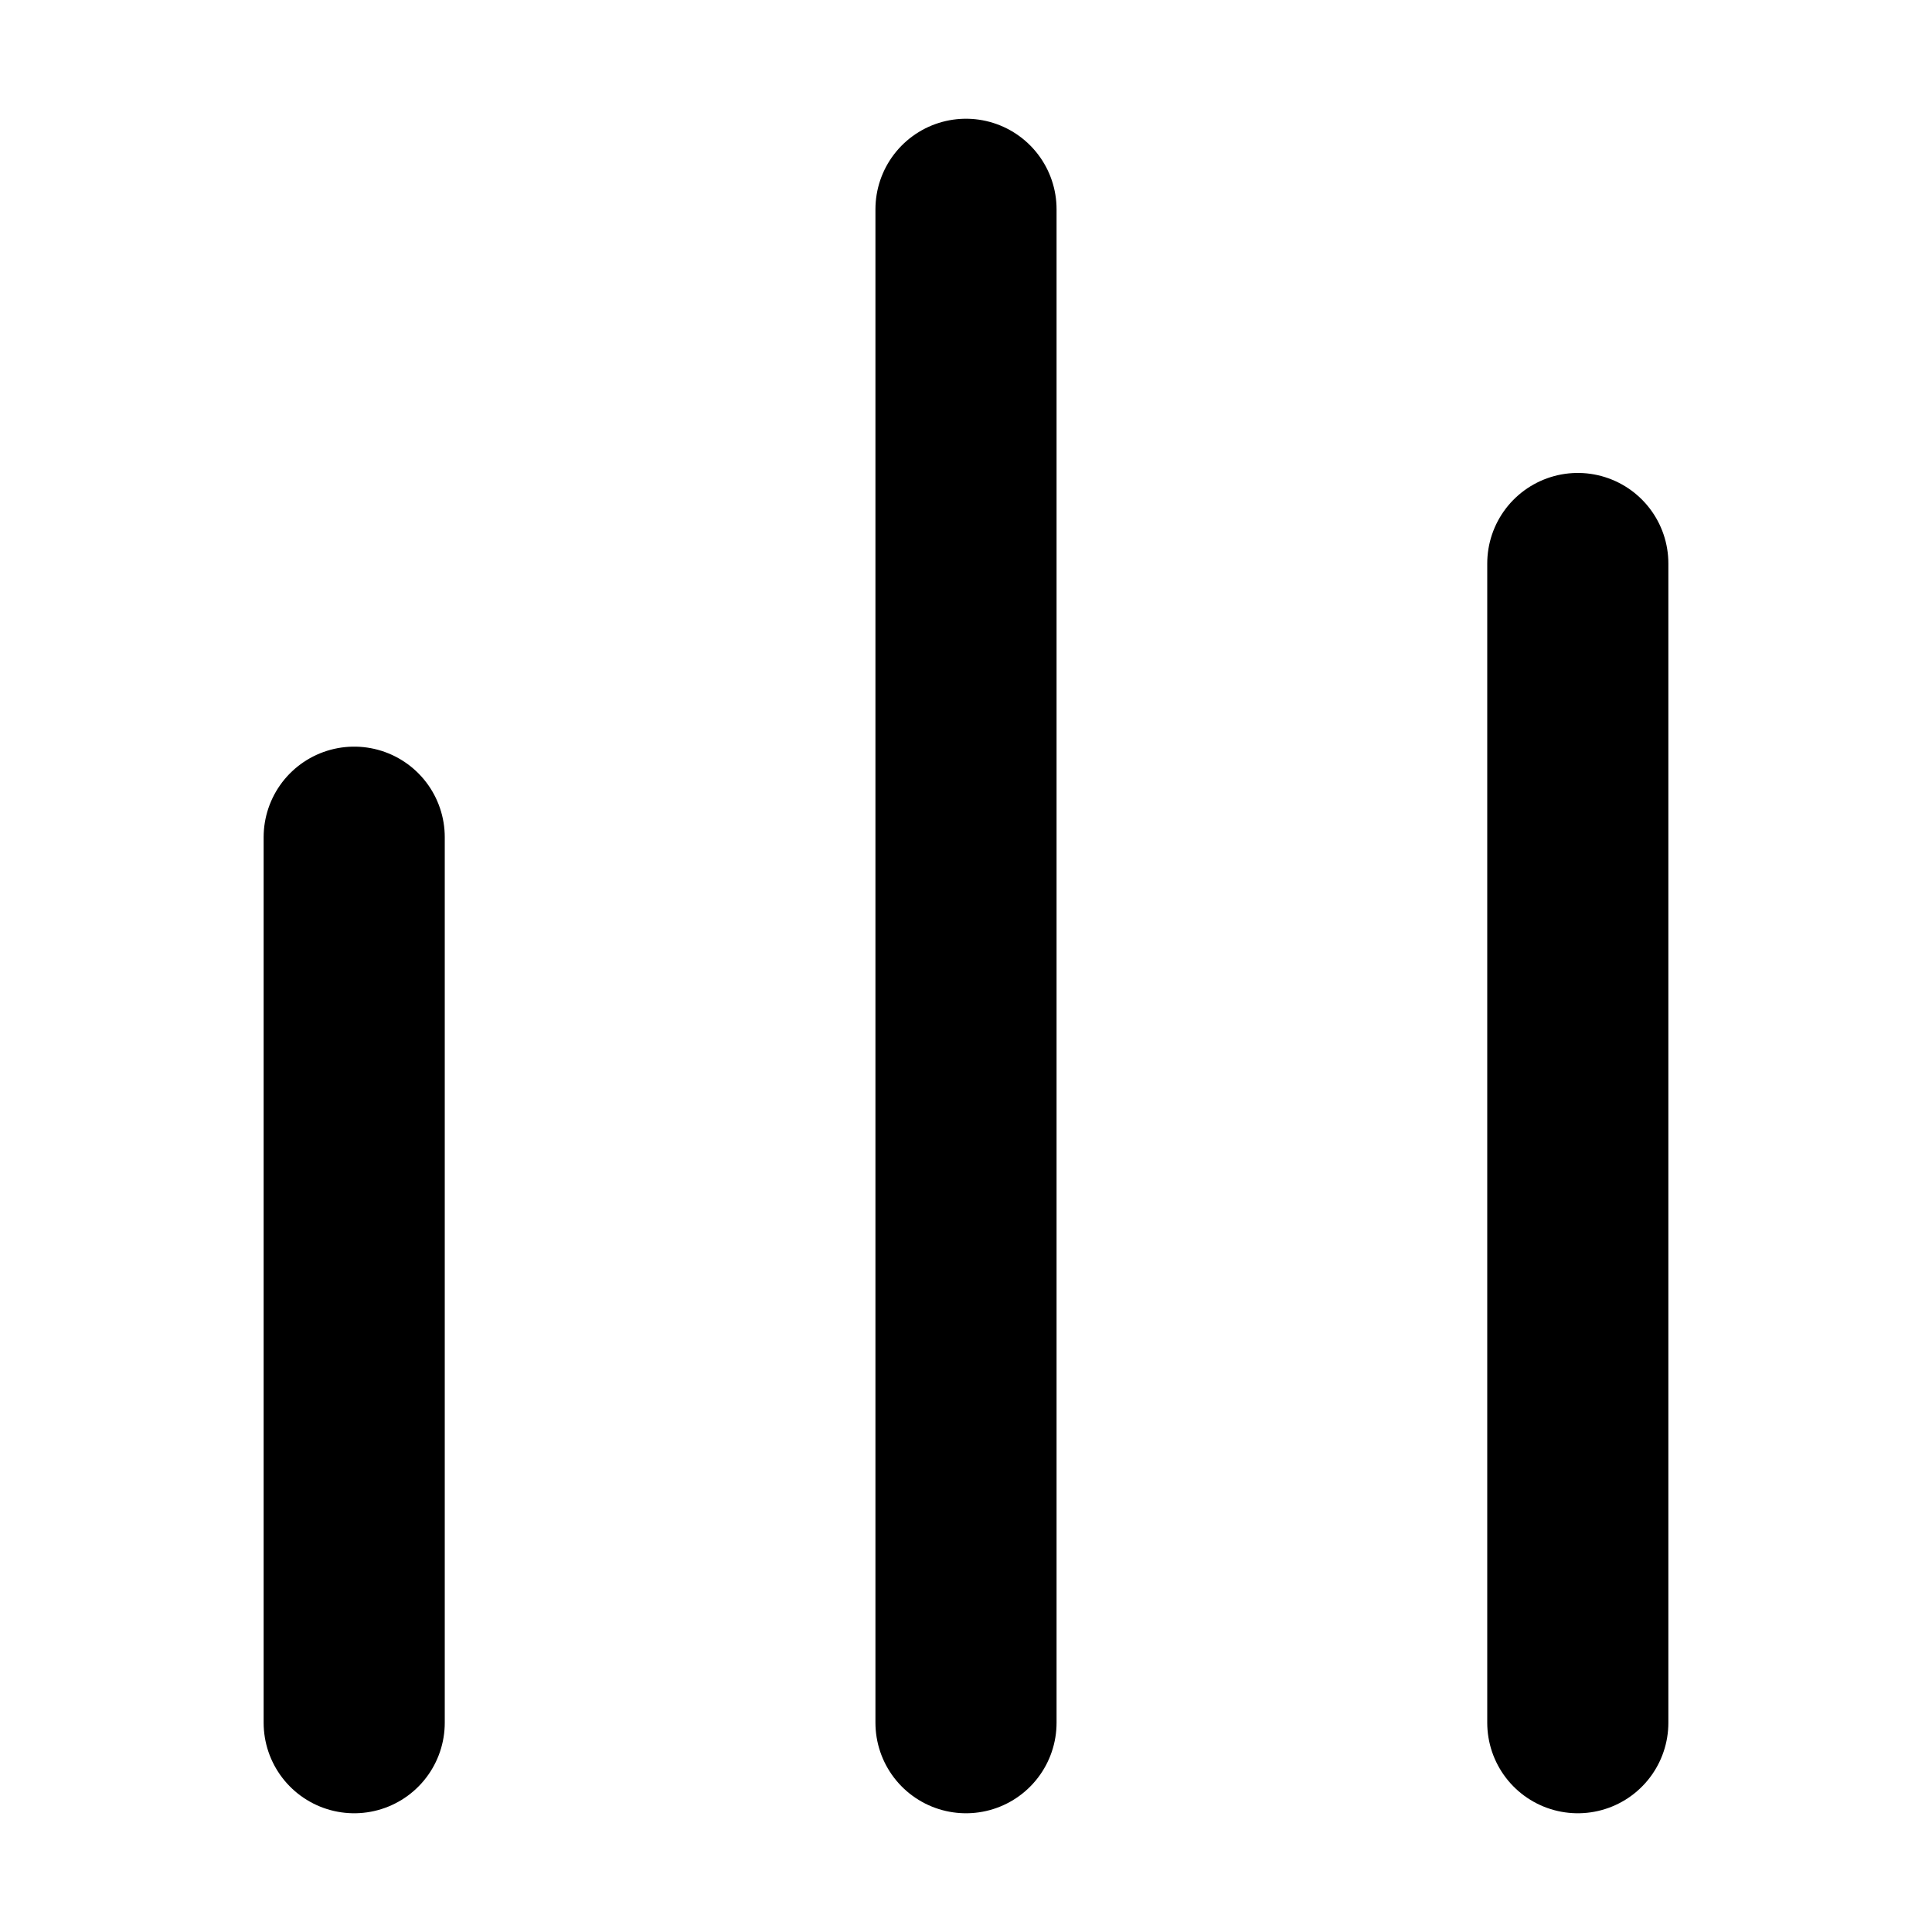
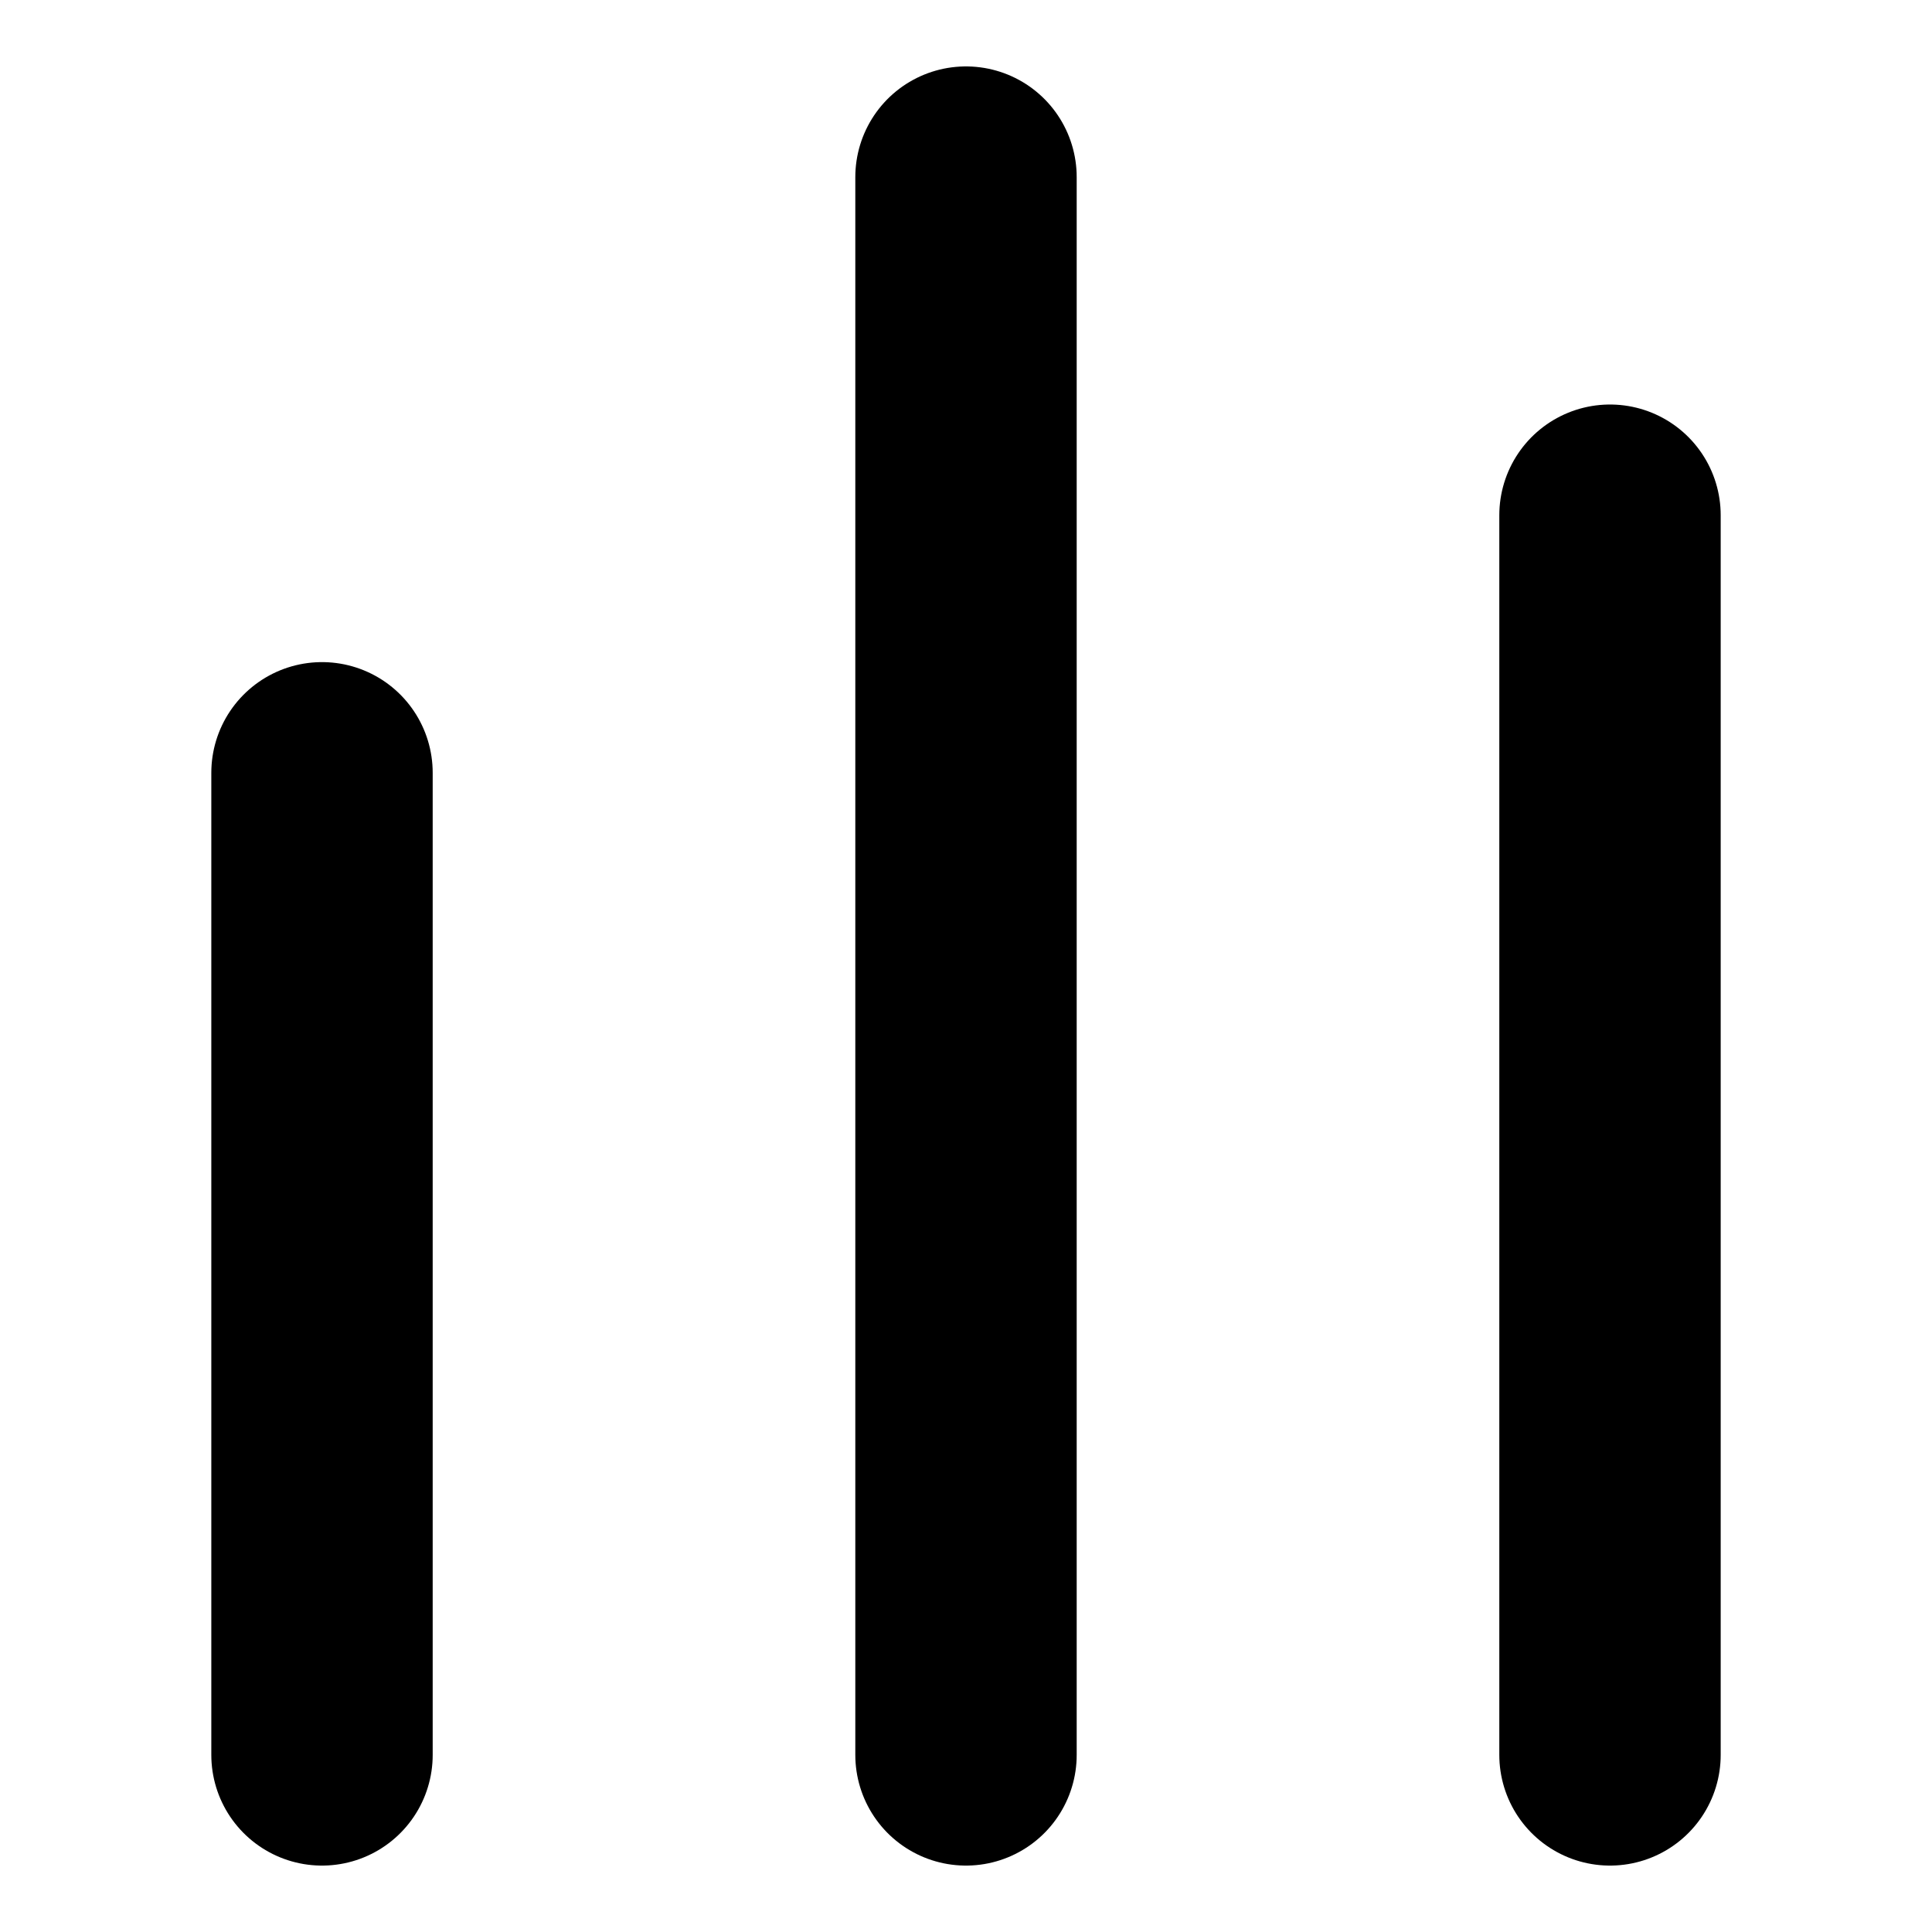
- <svg xmlns="http://www.w3.org/2000/svg" viewBox="0 0 24 24" fill="none" stroke="currentColor" stroke-width="2.25" stroke-linecap="round" stroke-linejoin="round" aria-hidden="true">
-   <path d="M4.4 21.4V10.4" />
-   <path d="M12 21.4V2.6" />
-   <path d="M19.6 21.4V7" />
+ <svg xmlns="http://www.w3.org/2000/svg" viewBox="0 0 24 24" fill="none" stroke="currentColor" stroke-width="2.75" stroke-linecap="round" stroke-linejoin="round" aria-hidden="true">
+   <path d="M4 21.8V9.6" />
+   <path d="M12 21.8V2.2" />
+   <path d="M20 21.8V6.4" />
</svg>
